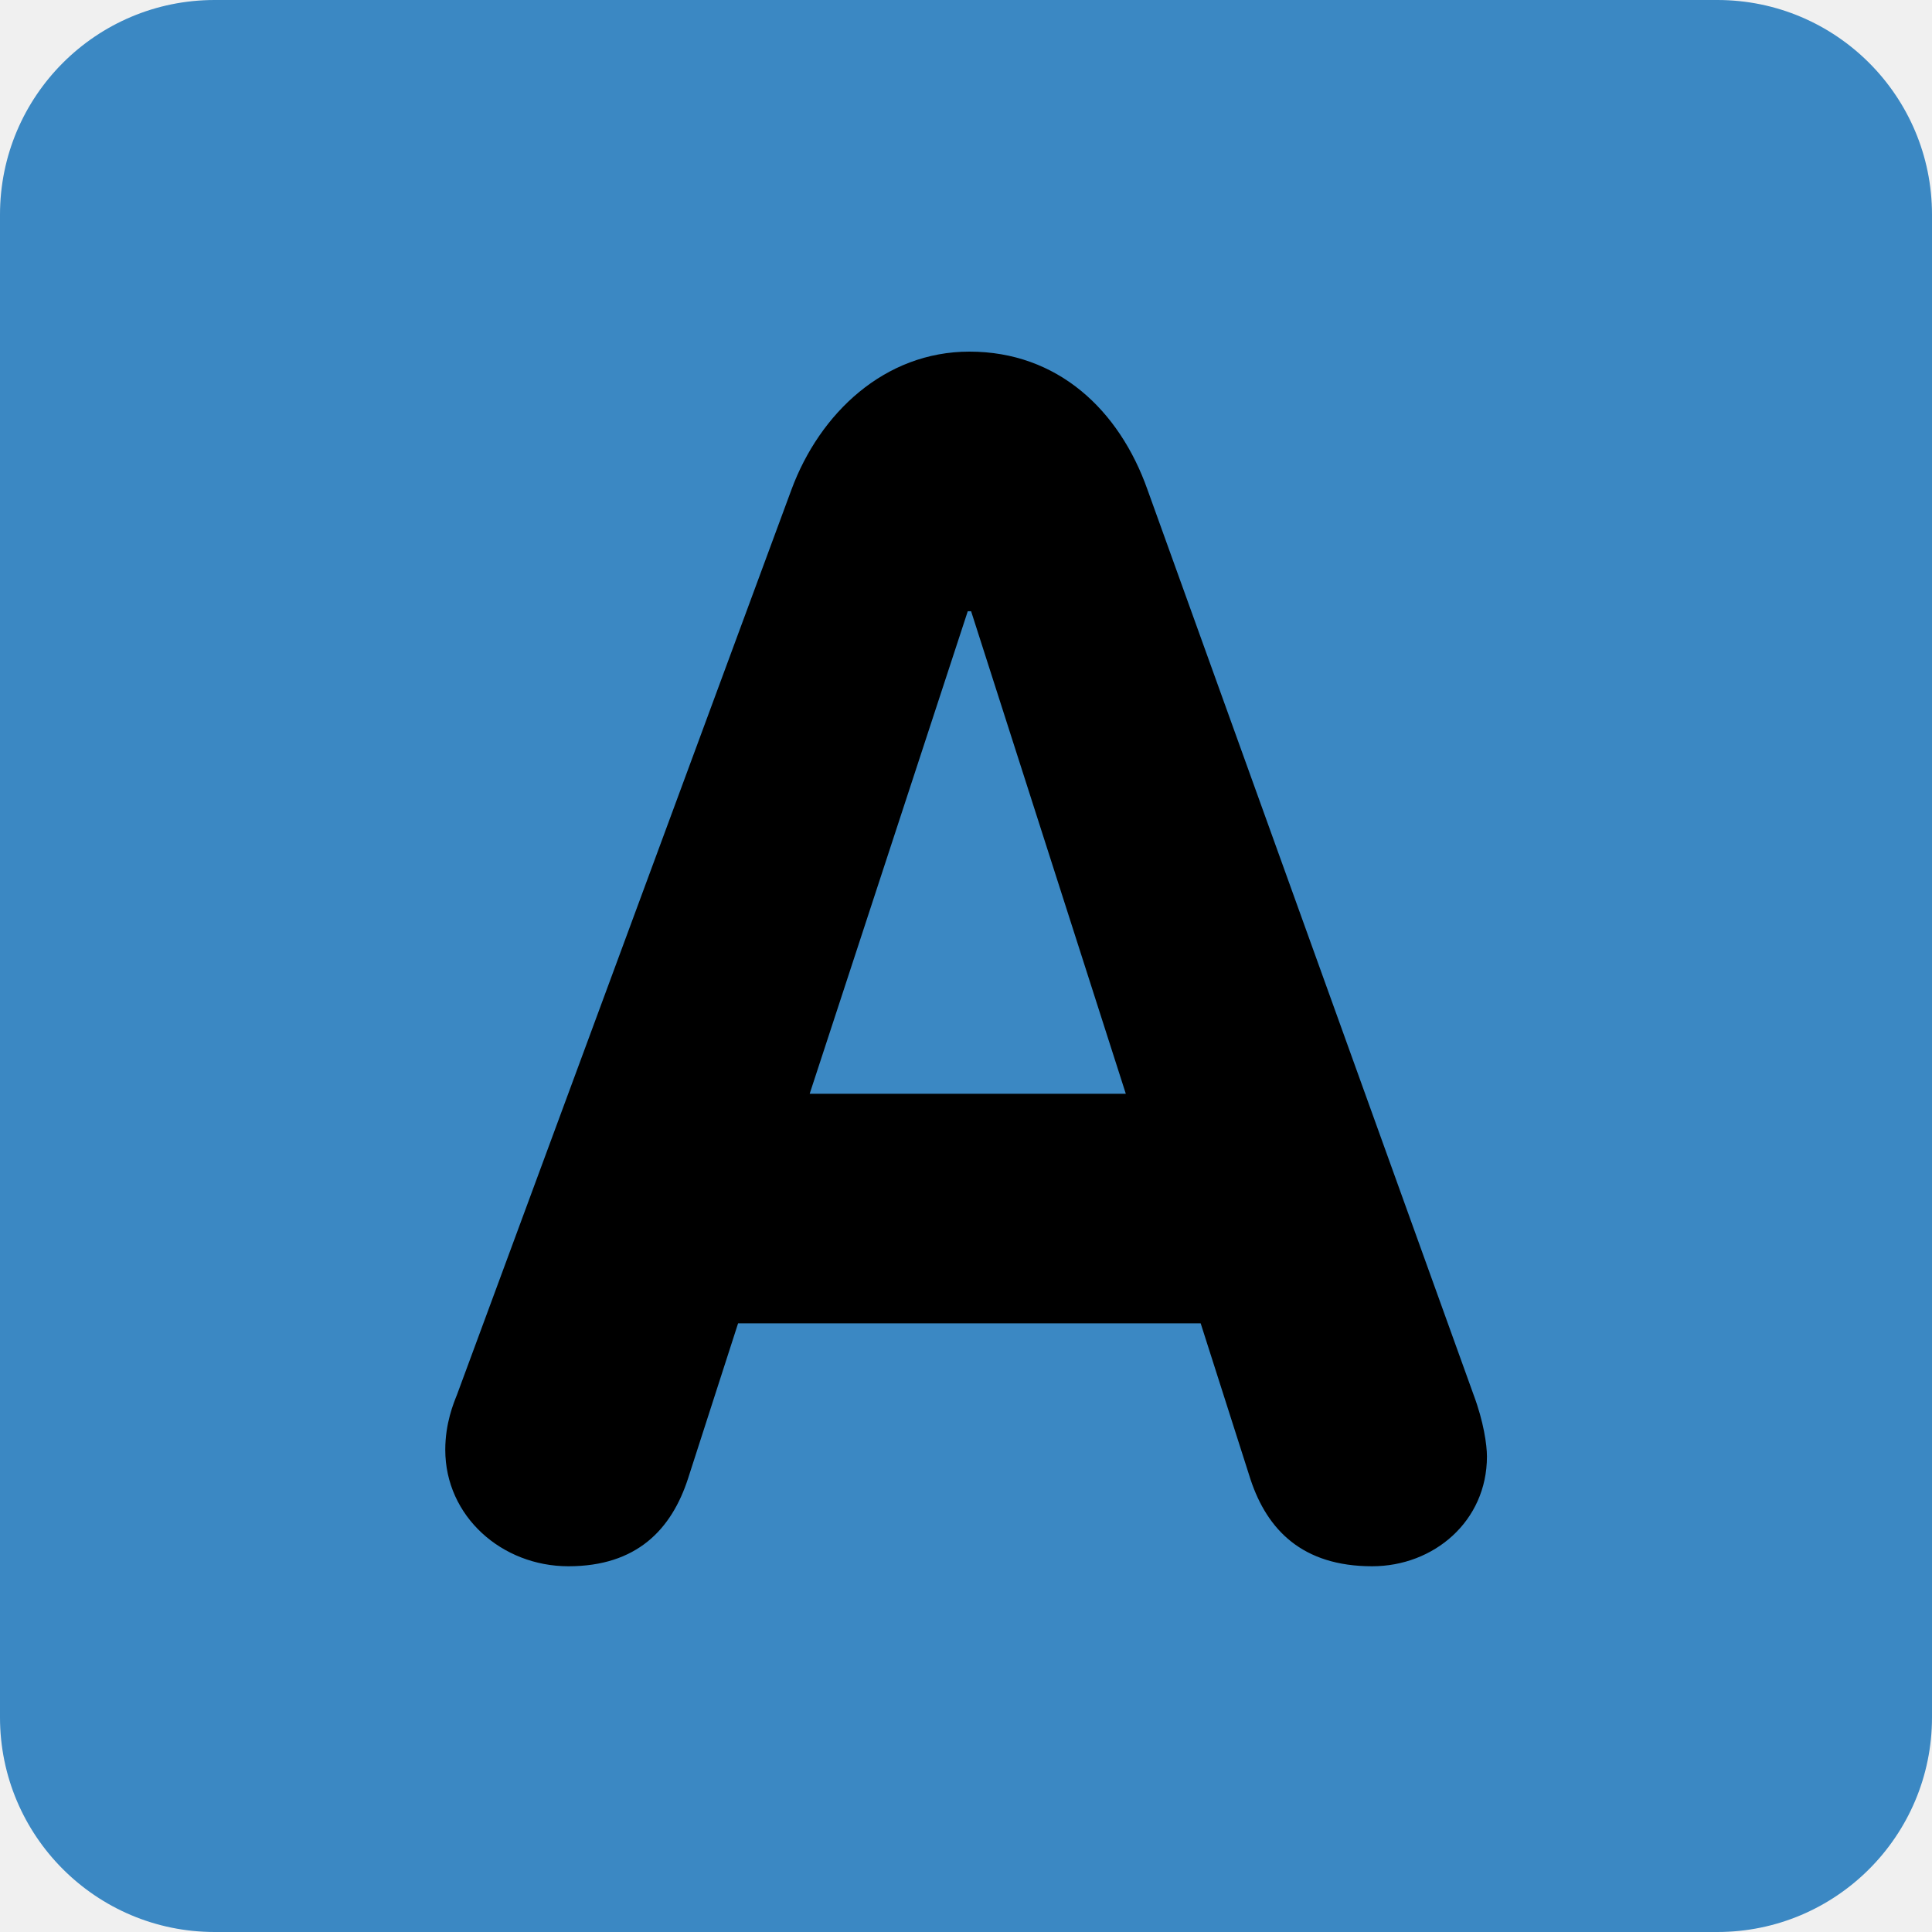
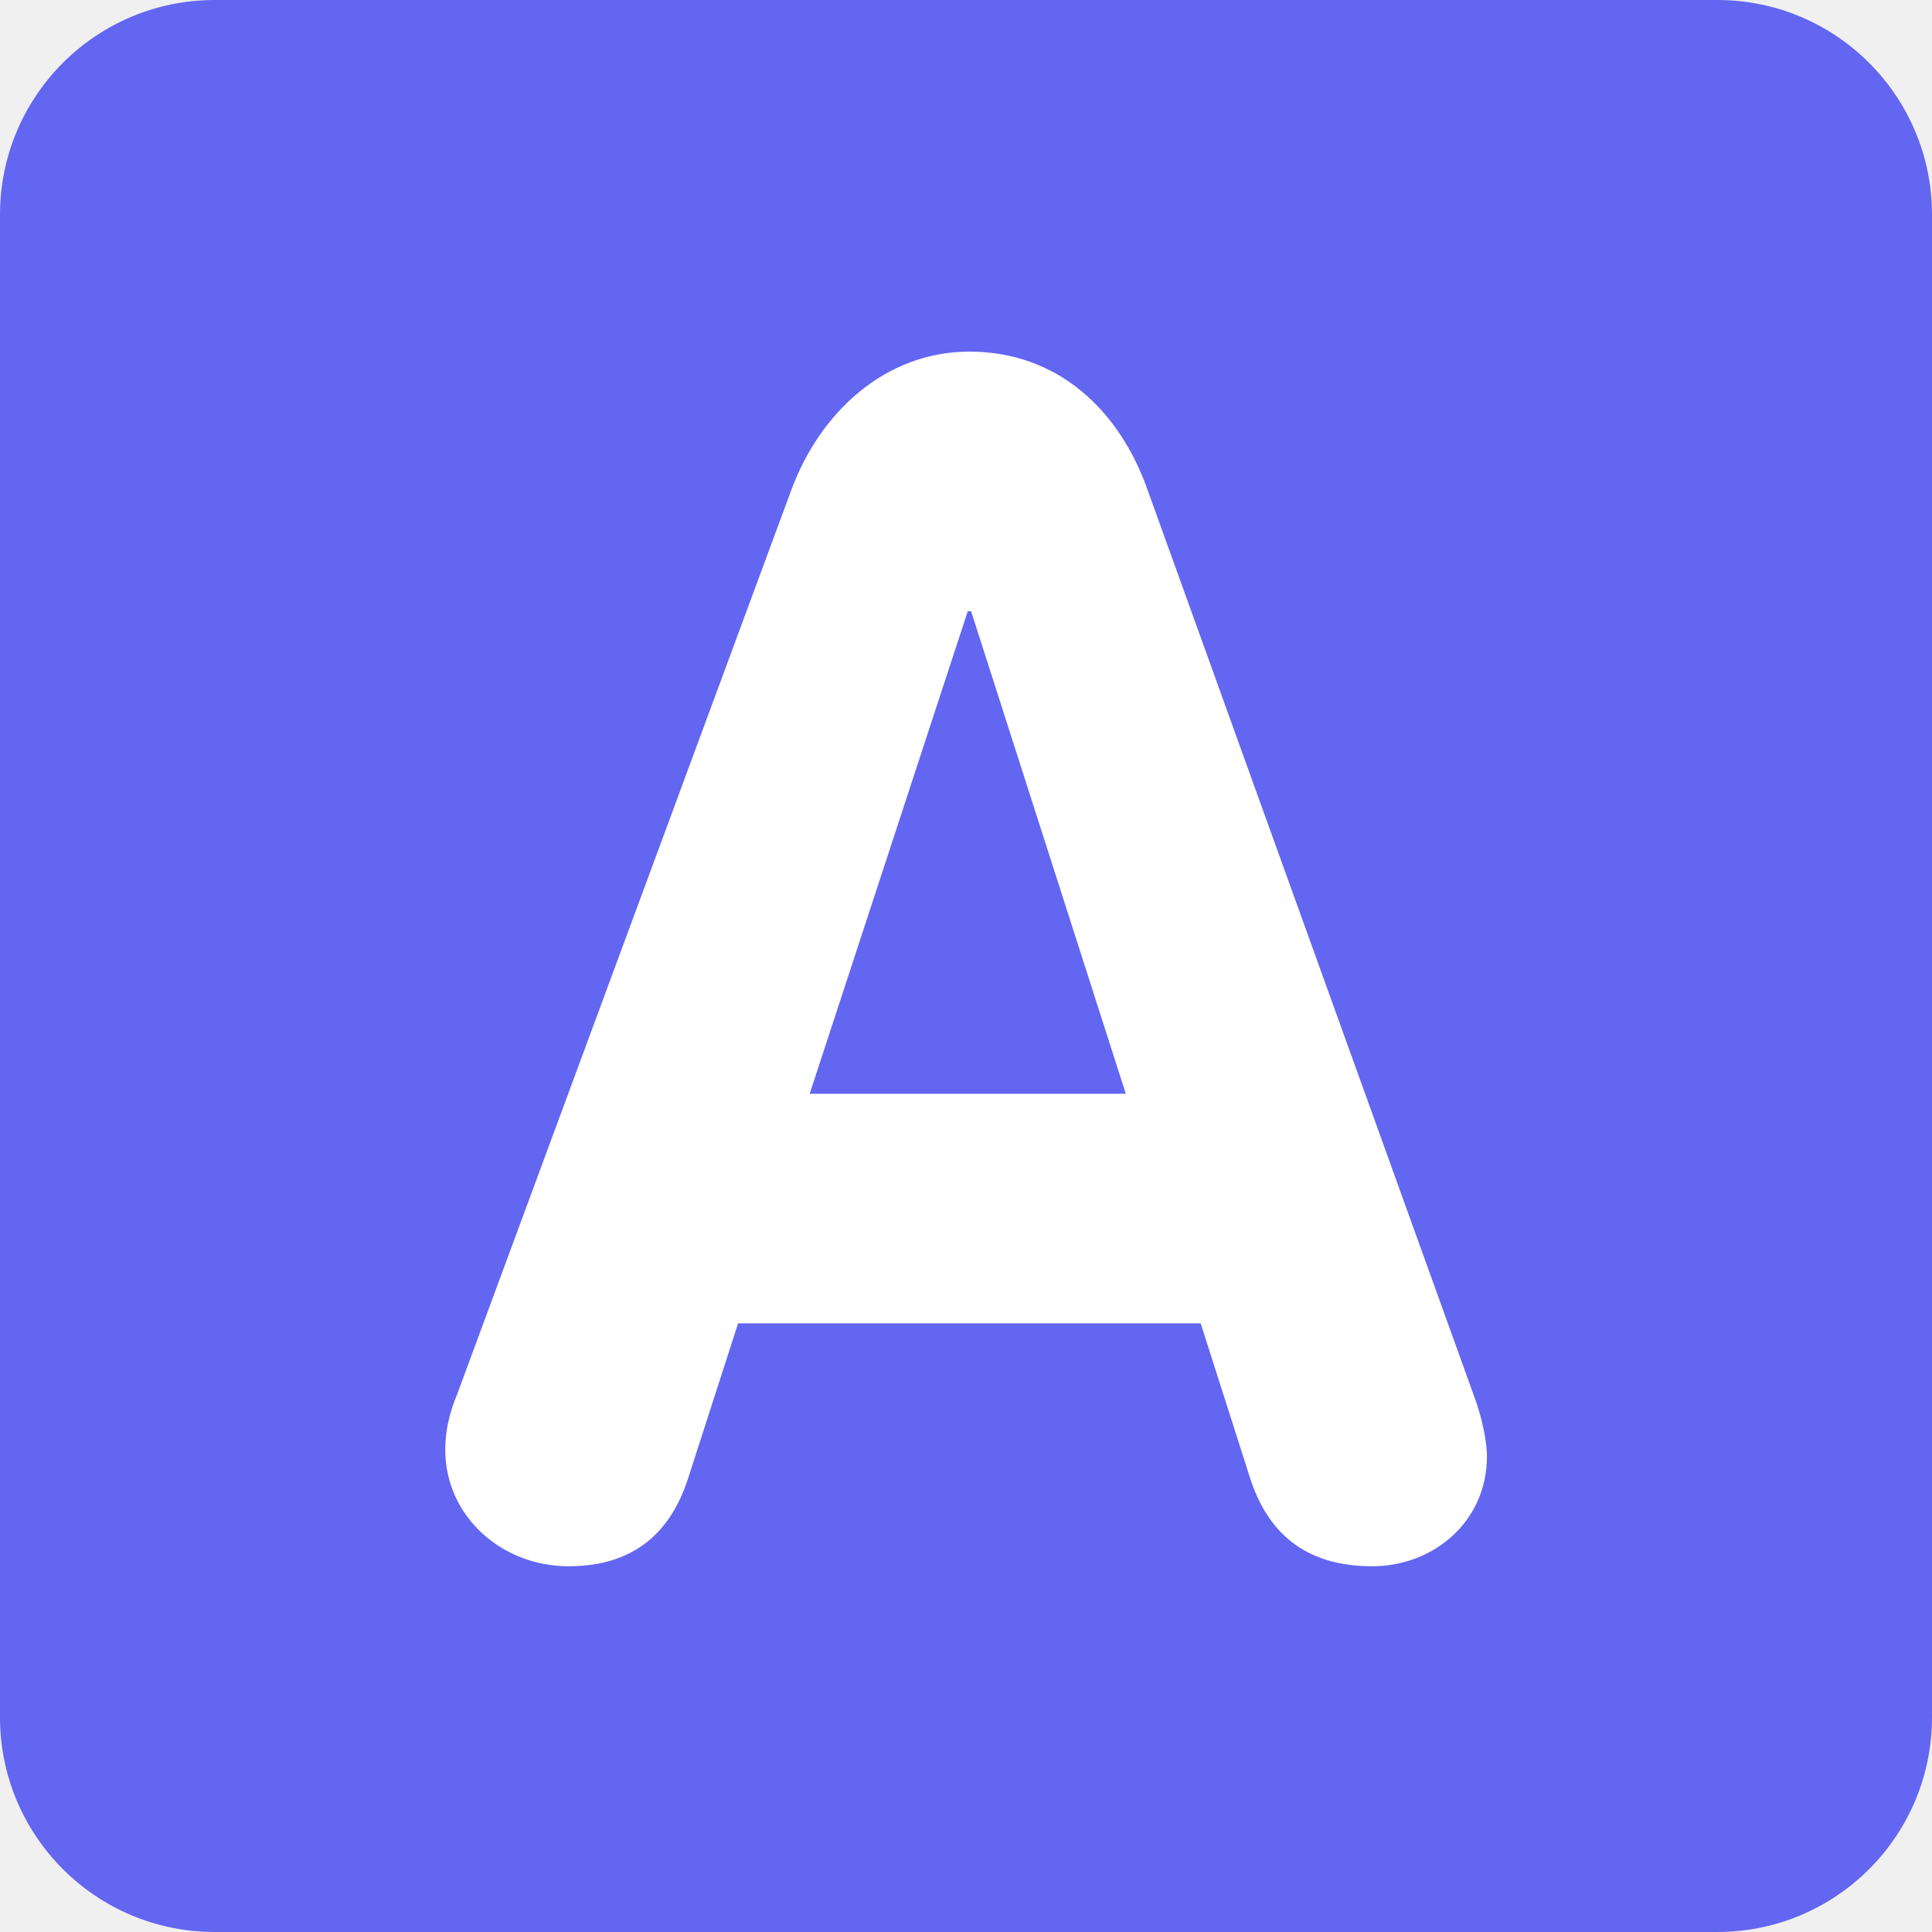
<svg xmlns="http://www.w3.org/2000/svg" width="800px" height="800px" viewBox="0 0 36 36" aria-hidden="true" role="img" class="colorlib adminator" preserveAspectRatio="xMidYMid meet">
-   <path fill="#3B88C3" d="M36 32a4 4 0 0 1-4 4H4a4 4 0 0 1-4-4V4a4 4 0 0 1 4-4h28a4 4 0 0 1 4 4v28z" />
-   <path fill="currentColor" d="M14.747 9.125c.527-1.426 1.736-2.573 3.317-2.573c1.643 0 2.792 1.085 3.318 2.573l6.077 16.867c.186.496.248.931.248 1.147c0 1.209-.992 2.046-2.139 2.046c-1.303 0-1.954-.682-2.264-1.611l-.931-2.915h-8.62l-.93 2.884c-.31.961-.961 1.642-2.232 1.642c-1.24 0-2.294-.93-2.294-2.17c0-.496.155-.868.217-1.023l6.233-16.867zm.34 11.256h5.891l-2.883-8.992h-.062l-2.946 8.992z" />
+   <path fill="#6366f1" d="M36 32a4 4 0 0 1-4 4H4a4 4 0 0 1-4-4V4a4 4 0 0 1 4-4h28a4 4 0 0 1 4 4v28z" />
+   <path fill="#ffffff" d="M14.747 9.125c.527-1.426 1.736-2.573 3.317-2.573c1.643 0 2.792 1.085 3.318 2.573l6.077 16.867c.186.496.248.931.248 1.147c0 1.209-.992 2.046-2.139 2.046c-1.303 0-1.954-.682-2.264-1.611l-.931-2.915h-8.62l-.93 2.884c-.31.961-.961 1.642-2.232 1.642c-1.24 0-2.294-.93-2.294-2.17c0-.496.155-.868.217-1.023l6.233-16.867zm.34 11.256h5.891l-2.883-8.992h-.062l-2.946 8.992z" />
</svg>
